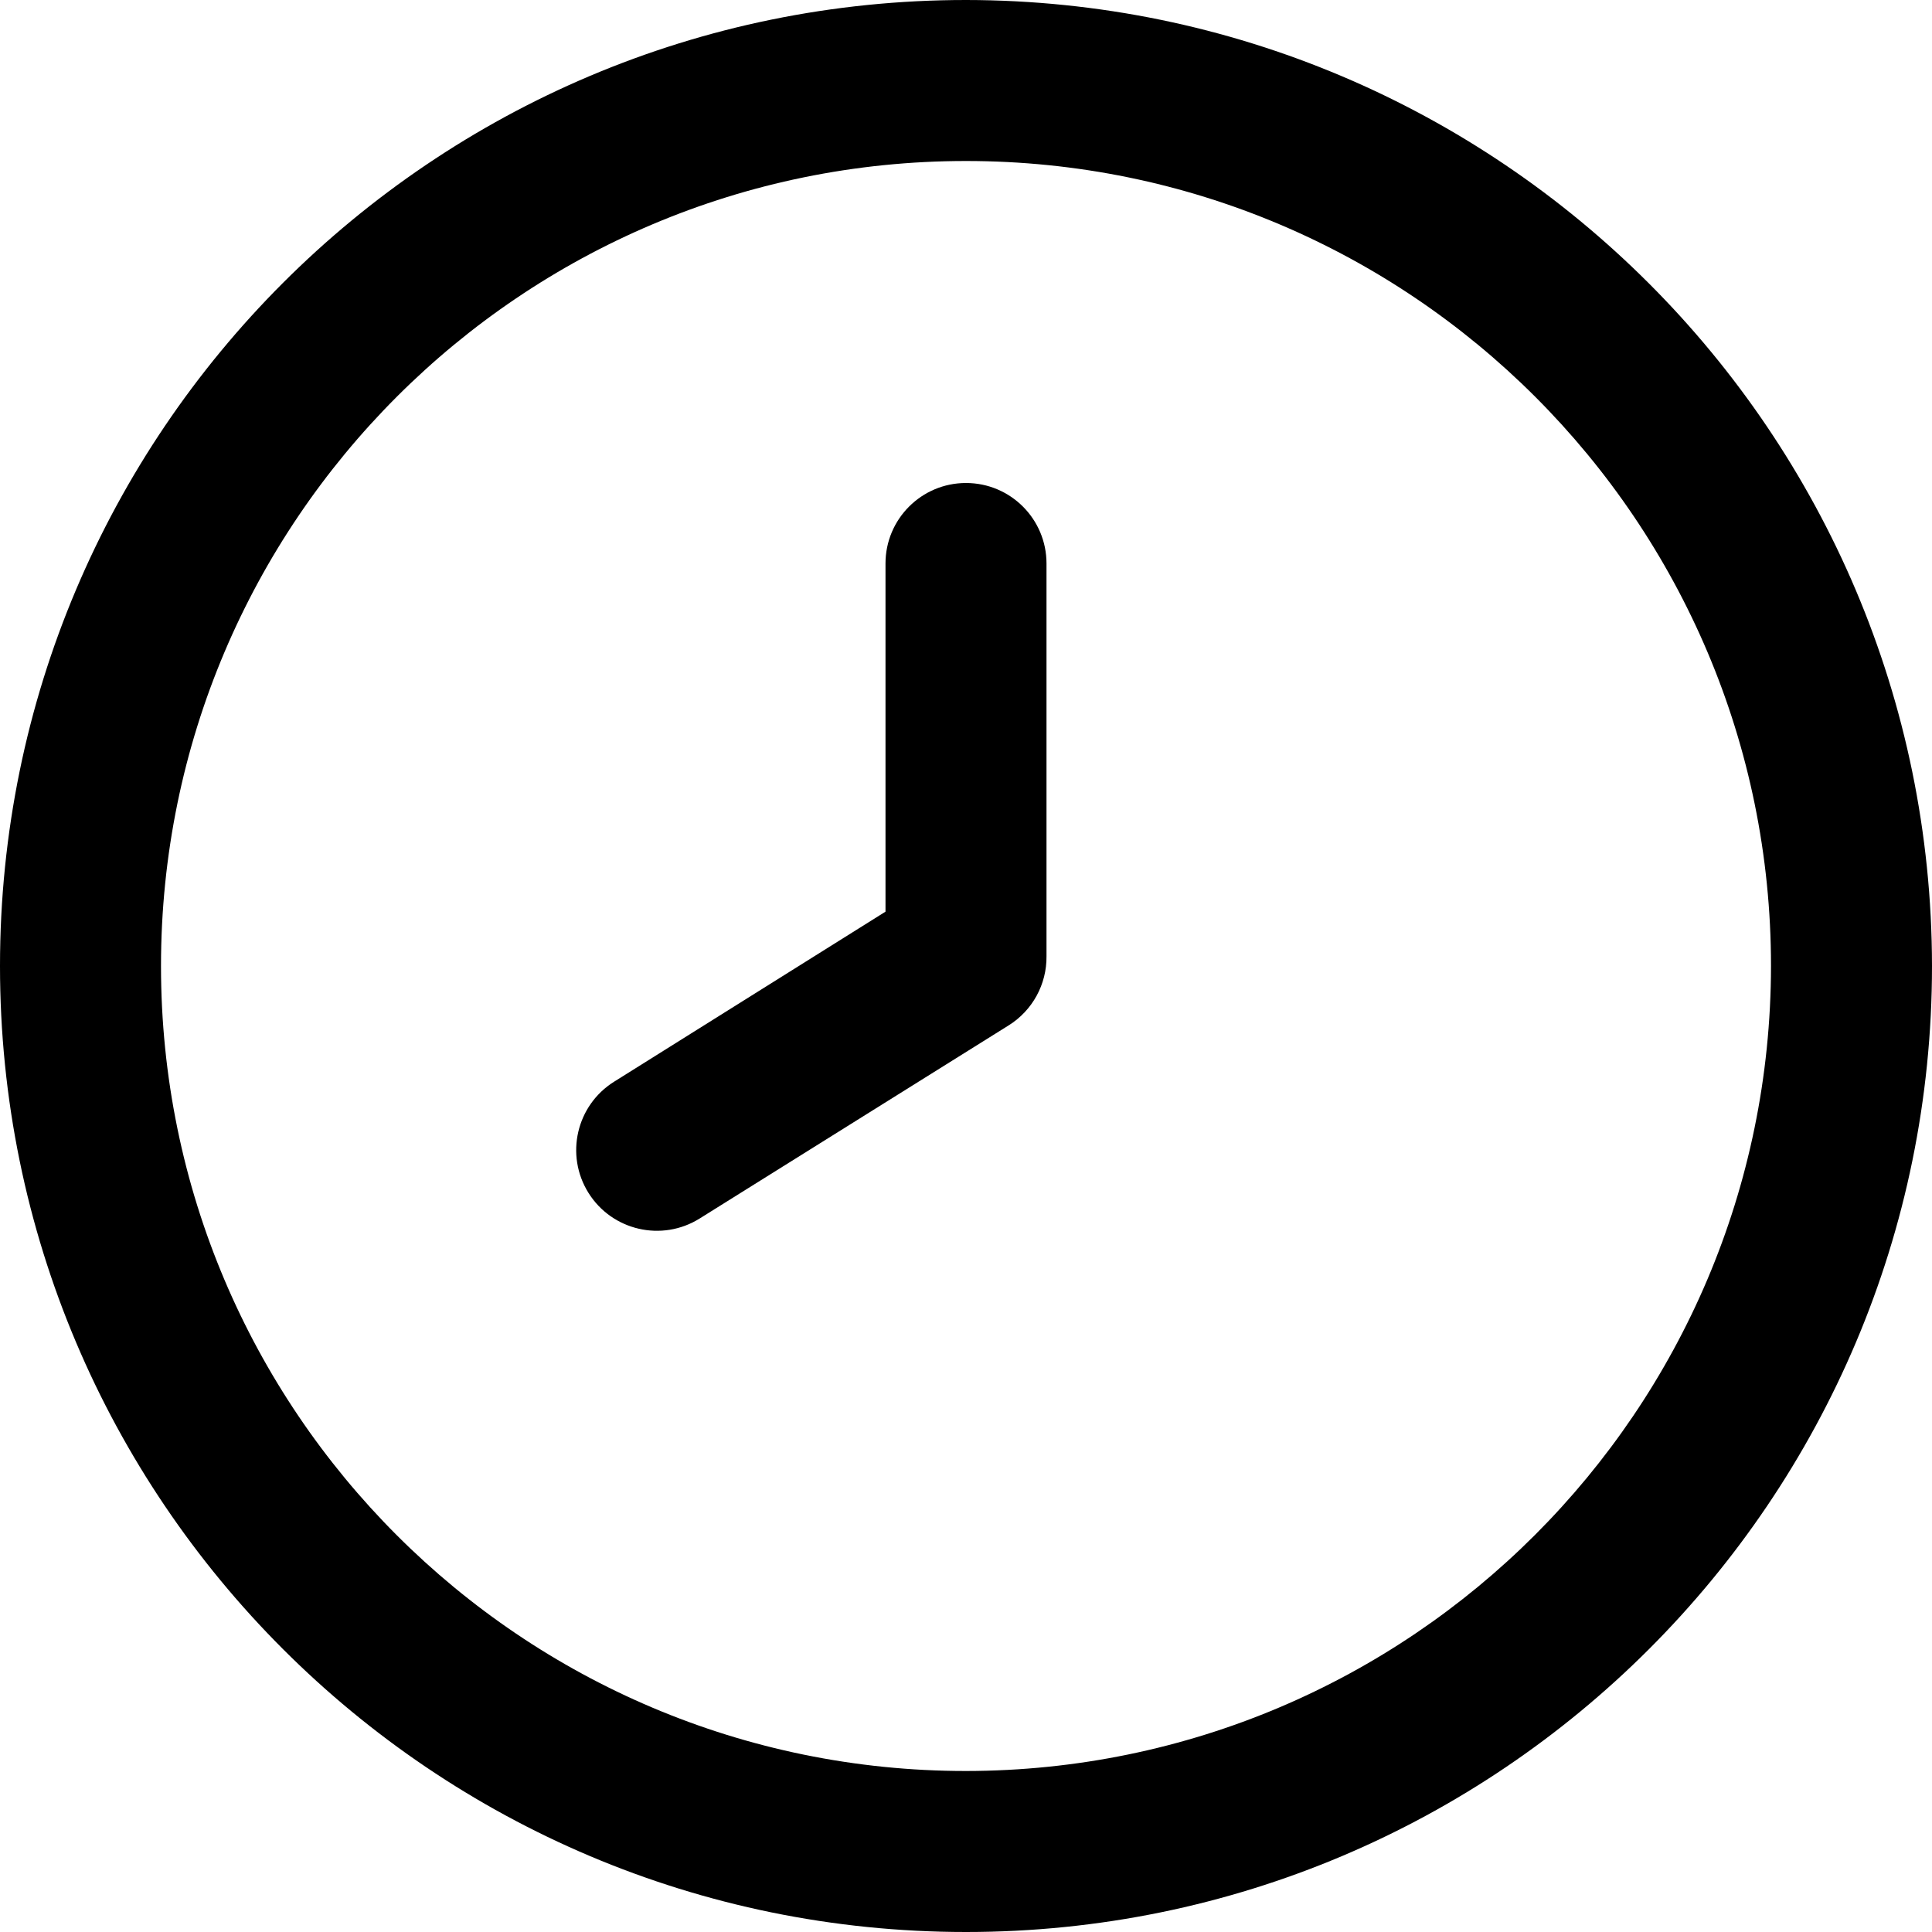
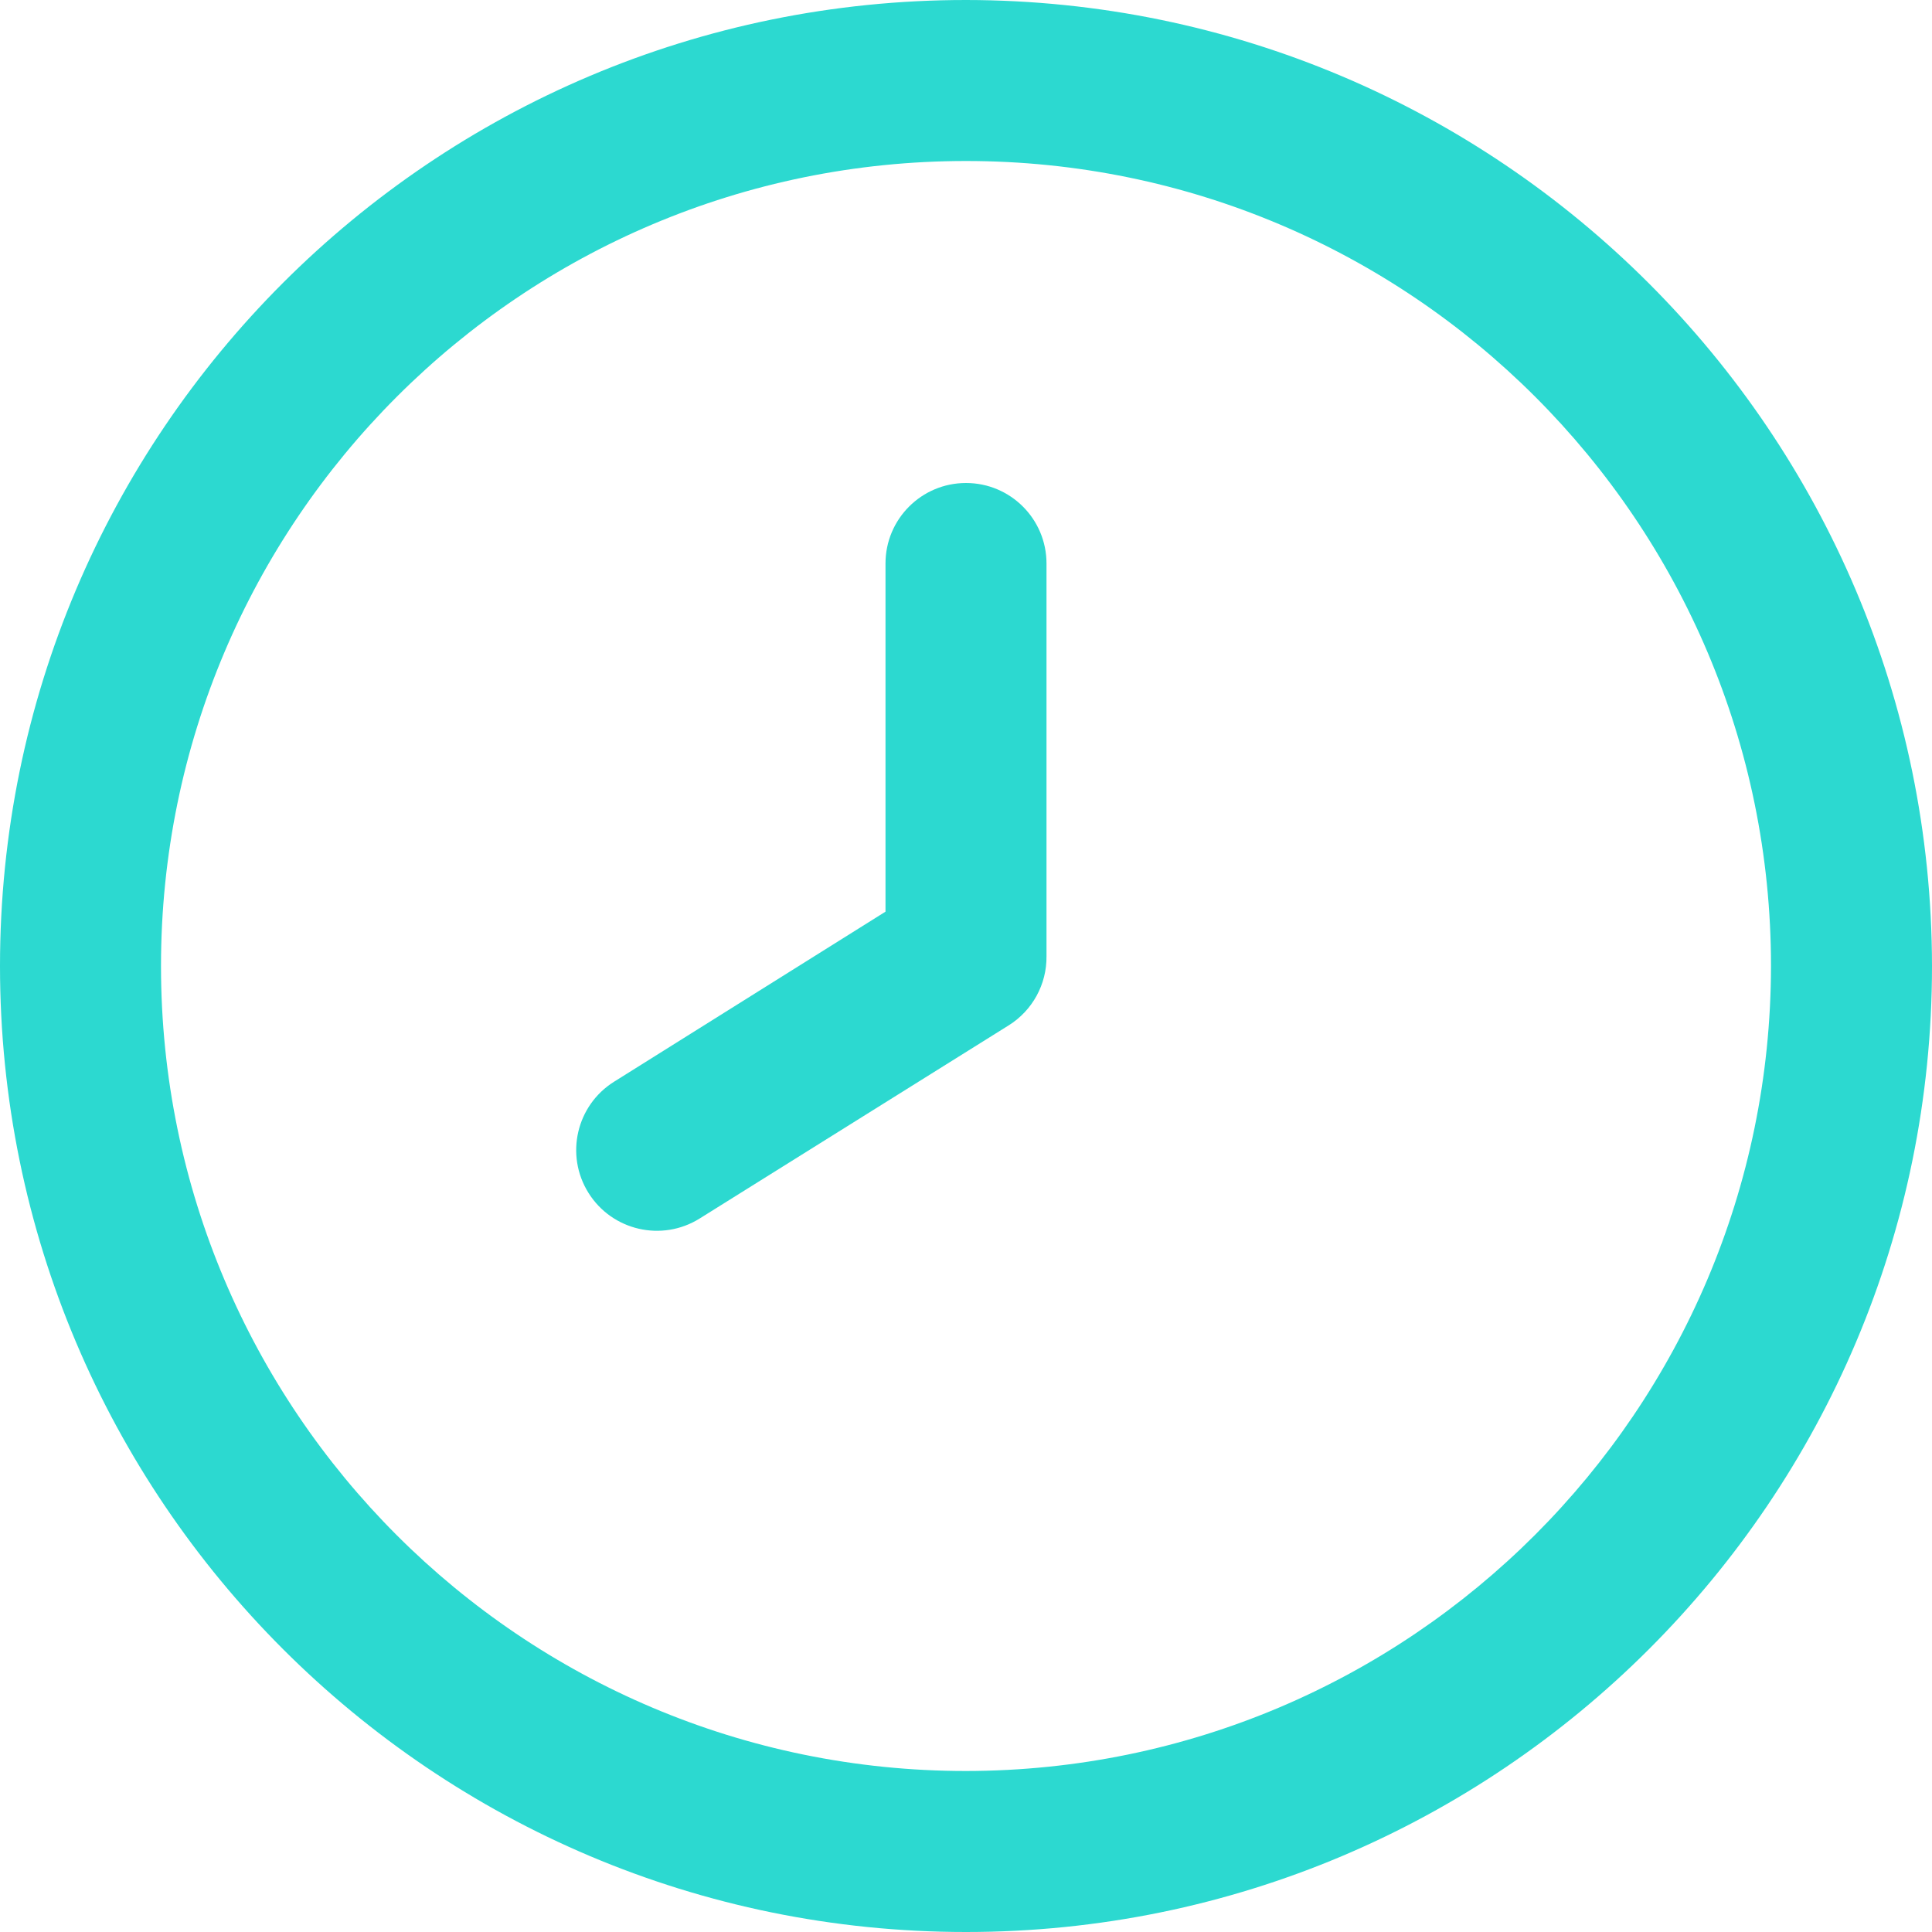
<svg xmlns="http://www.w3.org/2000/svg" id="Outline" viewBox="0 0 24 24">
-   <path d="M12,0A12,12,0,1,0,24,12,12.013,12.013,0,0,0,12,0Zm0,22A10,10,0,1,1,22,12,10.011,10.011,0,0,1,12,22Z" />
-   <path d="M12,6a1,1,0,0,0-1,1v4.325L7.629,13.437a1,1,0,0,0,1.062,1.7l3.84-2.4A1,1,0,0,0,13,11.879V7A1,1,0,0,0,12,6Z" />
+   <path fill="#2cd9d0" d="M12,0A12,12,0,1,0,24,12,12.013,12.013,0,0,0,12,0Zm0,22A10,10,0,1,1,22,12,10.011,10.011,0,0,1,12,22Z" />
+   <path fill="#2cd9d0" d="M12,6a1,1,0,0,0-1,1v4.325L7.629,13.437a1,1,0,0,0,1.062,1.7l3.84-2.4A1,1,0,0,0,13,11.879V7A1,1,0,0,0,12,6Z" />
</svg>
